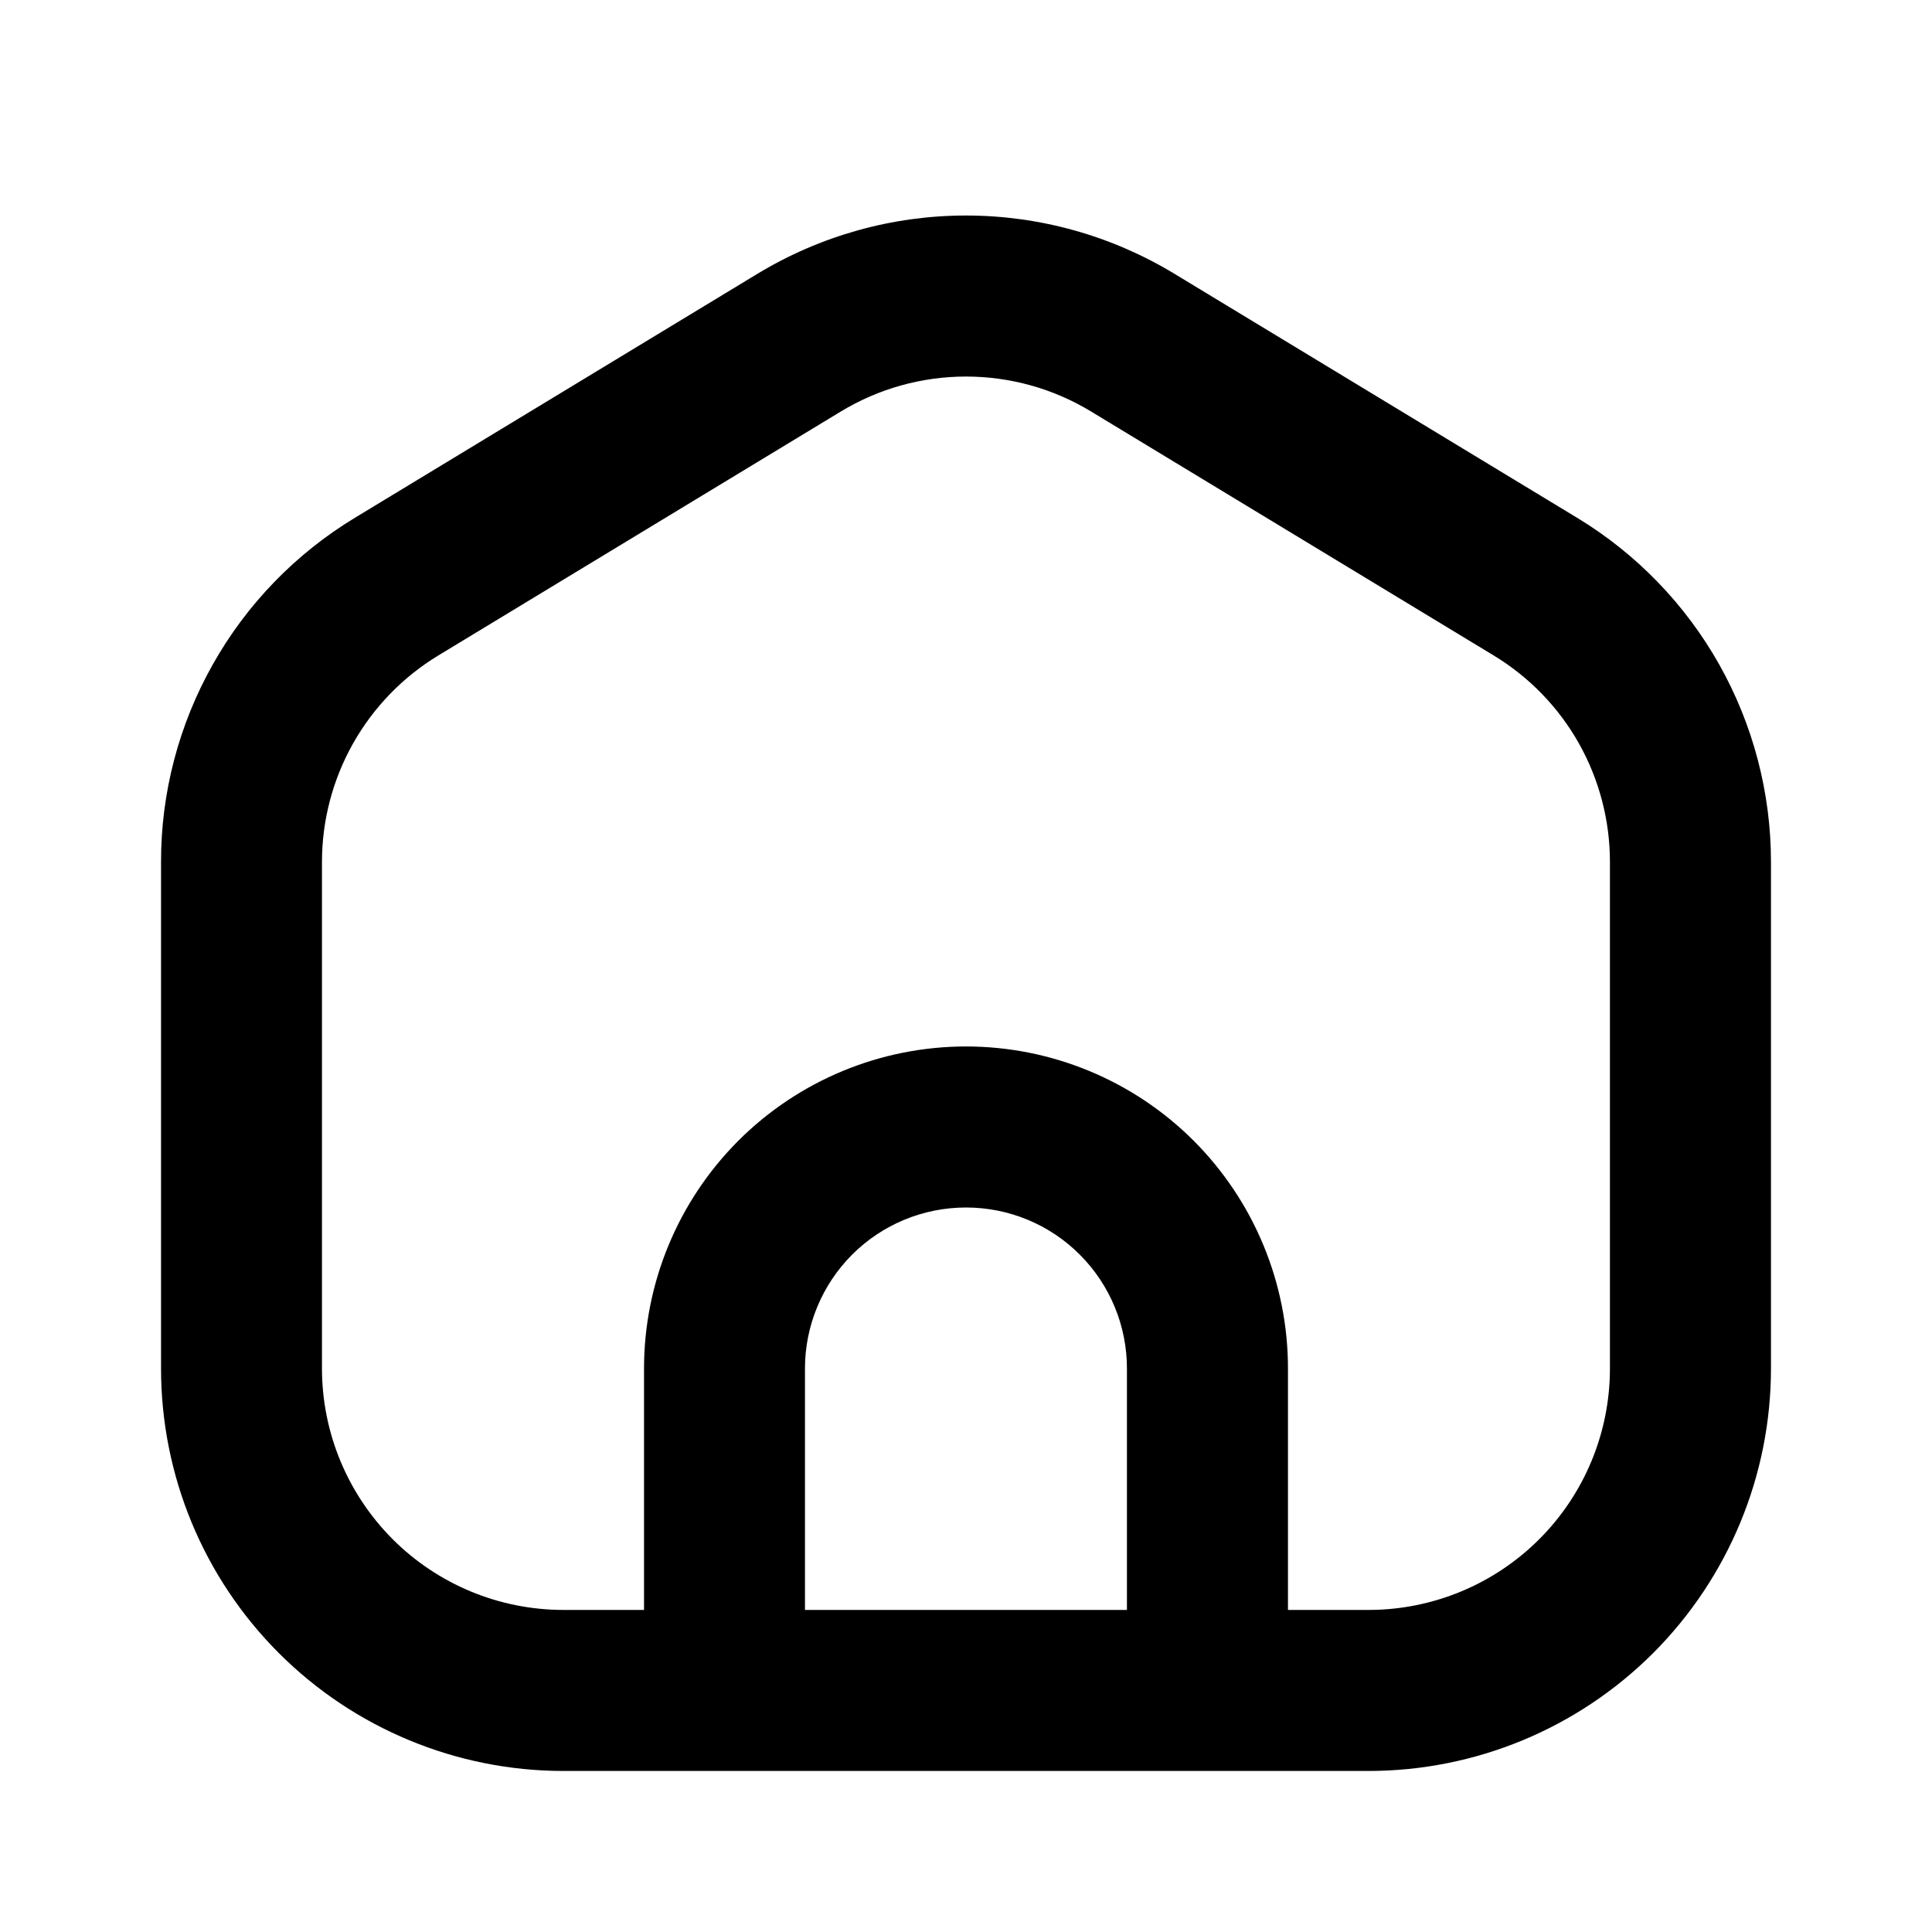
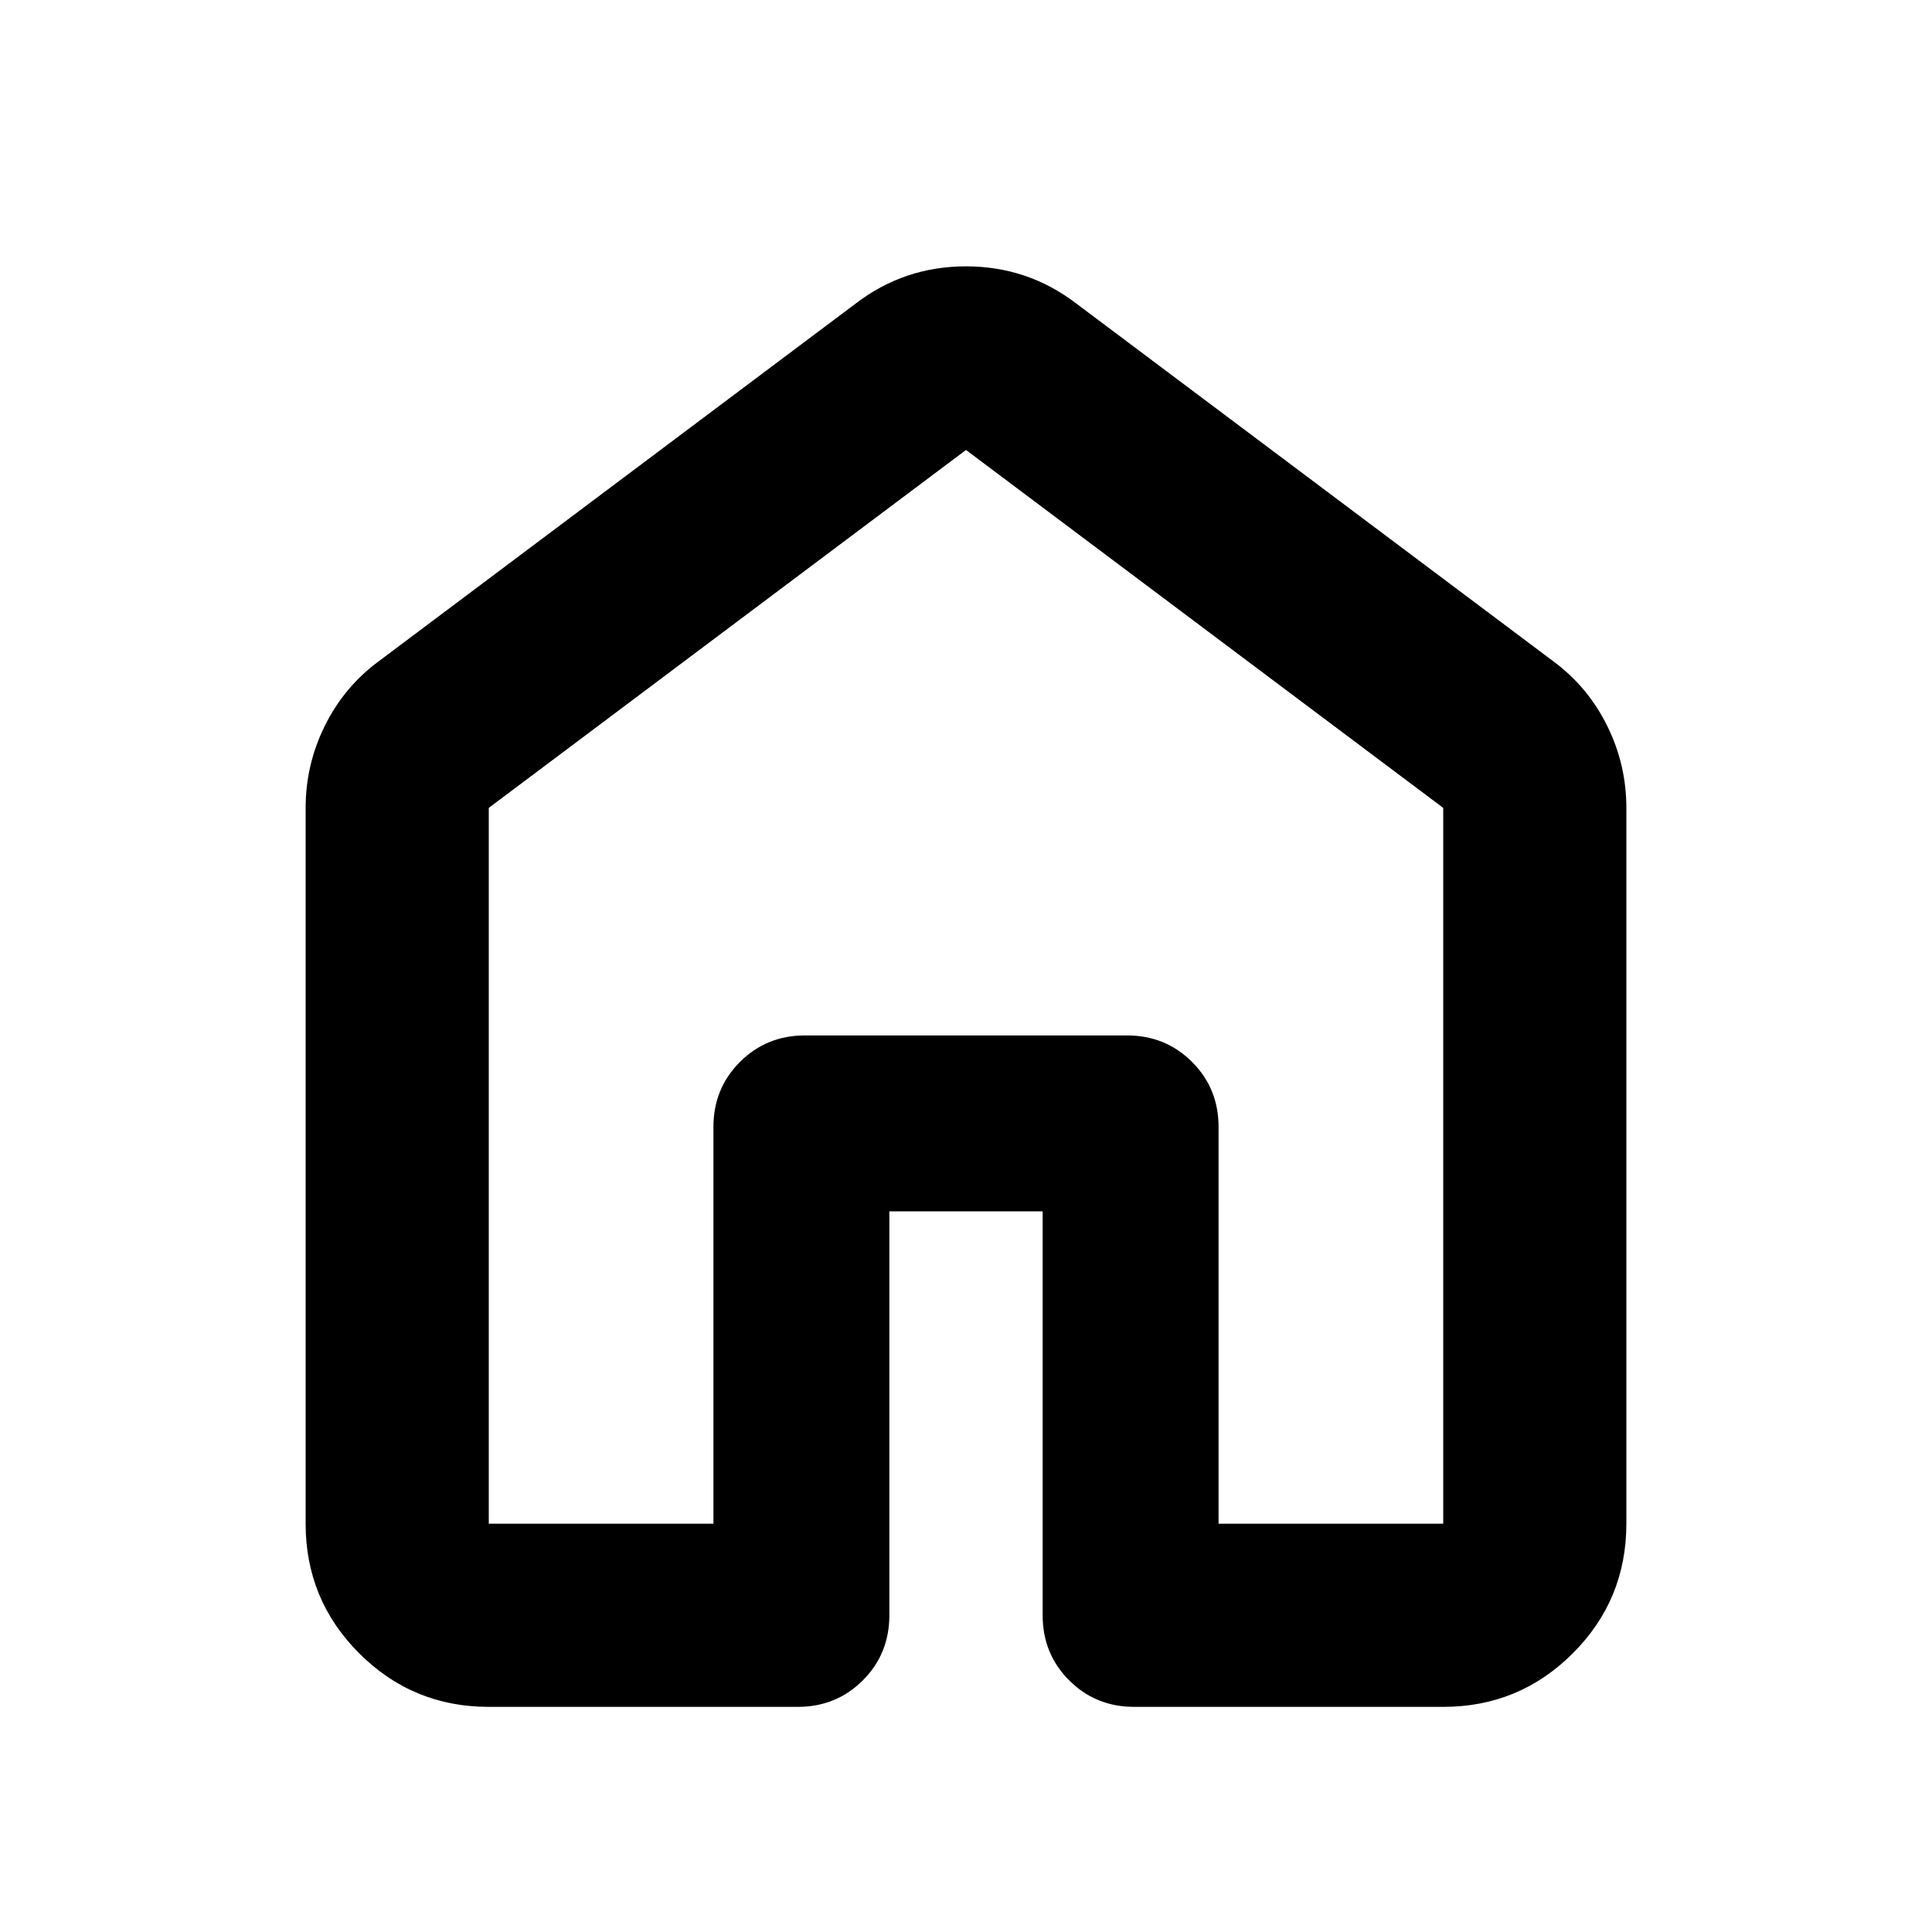
- <svg xmlns="http://www.w3.org/2000/svg" width="30px" height="30px" viewBox="0 0 20 20" fill="current">
-   <path fill-rule="evenodd" clip-rule="evenodd" d="M10 2.231C9.238 2.231 8.492 2.44 7.84 2.835L3.674 5.36C3.061 5.731 2.554 6.254 2.203 6.878C1.851 7.502 1.666 8.207 1.667 8.923V14.166C1.667 15.272 2.105 16.331 2.887 17.113C3.668 17.894 4.728 18.333 5.833 18.333H14.166C15.272 18.333 16.331 17.894 17.113 17.113C17.894 16.331 18.333 15.272 18.333 14.166V8.922C18.333 8.206 18.148 7.502 17.797 6.878C17.445 6.254 16.939 5.731 16.326 5.36L12.159 2.835C11.508 2.44 10.761 2.231 10 2.231ZM8.704 4.26C9.095 4.023 9.543 3.898 10 3.898C10.457 3.898 10.905 4.023 11.295 4.26L15.462 6.785C15.83 7.008 16.134 7.321 16.345 7.696C16.555 8.07 16.666 8.493 16.666 8.922V14.166C16.666 14.83 16.403 15.465 15.934 15.934C15.465 16.403 14.829 16.666 14.166 16.666H13.333V14.166C13.333 13.283 12.982 12.435 12.357 11.809C11.732 11.184 10.884 10.833 10 10.833C9.116 10.833 8.268 11.184 7.643 11.809C7.018 12.435 6.667 13.283 6.667 14.166V16.666H5.833C5.17 16.666 4.534 16.403 4.065 15.934C3.597 15.465 3.333 14.83 3.333 14.166V8.923C3.333 8.493 3.444 8.071 3.655 7.696C3.866 7.322 4.17 7.008 4.538 6.785L8.704 4.26ZM11.178 12.988C11.491 13.301 11.666 13.725 11.666 14.166V16.666H8.333V14.166C8.333 13.725 8.509 13.301 8.821 12.988C9.134 12.675 9.558 12.5 10 12.5C10.442 12.5 10.866 12.675 11.178 12.988Z" fill="current" />
+ <svg xmlns="http://www.w3.org/2000/svg" height="24" viewBox="0 -960 960 960" width="24">
+   <path d="M242.87-202.87H354.5V-400q0-19.152 13.174-32.326T400-445.5h160q19.152 0 32.326 13.174T605.5-400v197.13h111.63v-355.695L480-736.413 242.87-558.565v355.695Zm-91.001 0v-355.695q0-21.572 9.576-40.873 9.577-19.301 26.729-31.975l237.13-177.848q24.109-18.391 54.696-18.391 30.587 0 54.696 18.391l237.13 177.848q17.152 12.674 26.729 31.975 9.576 19.301 9.576 40.873v355.695q0 37.783-26.609 64.392-26.609 26.609-64.392 26.609H563.587q-19.152 0-32.326-13.174t-13.174-32.327v-200.717h-76.174v200.717q0 19.153-13.174 32.327t-32.326 13.174H242.87q-37.783 0-64.392-26.609-26.609-26.609-26.609-64.392ZM480-469.761Z" />
</svg>
